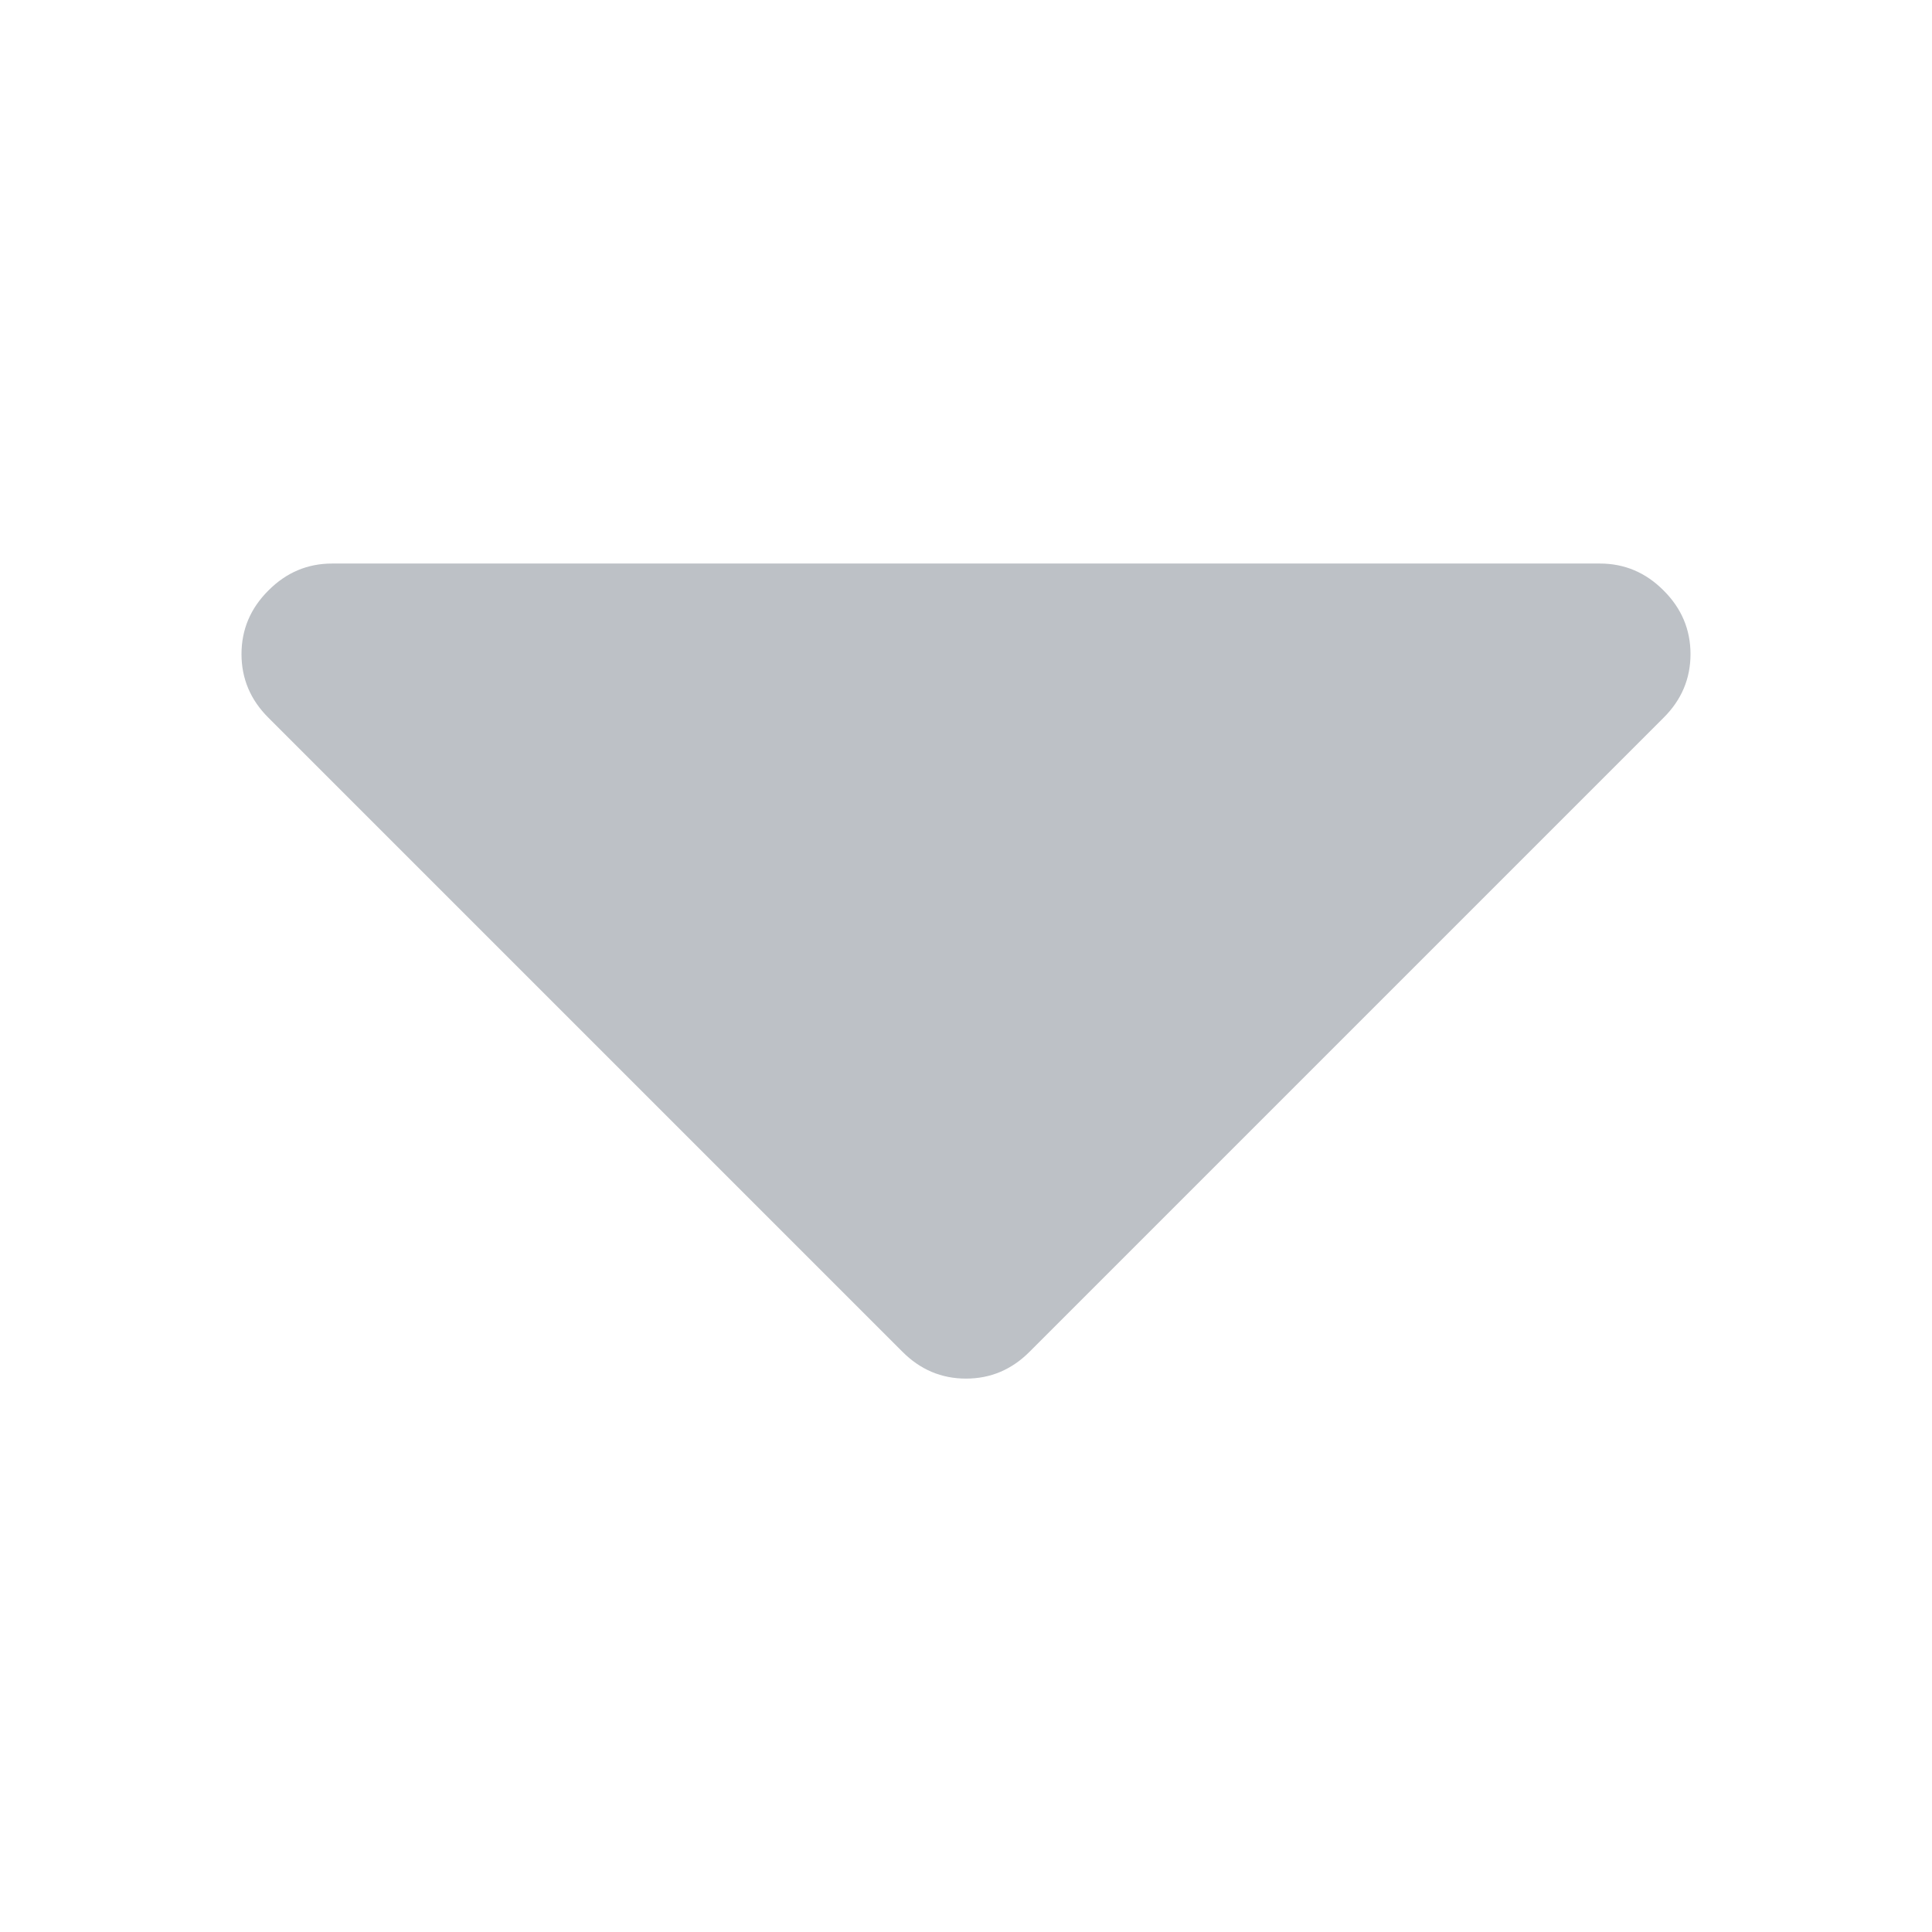
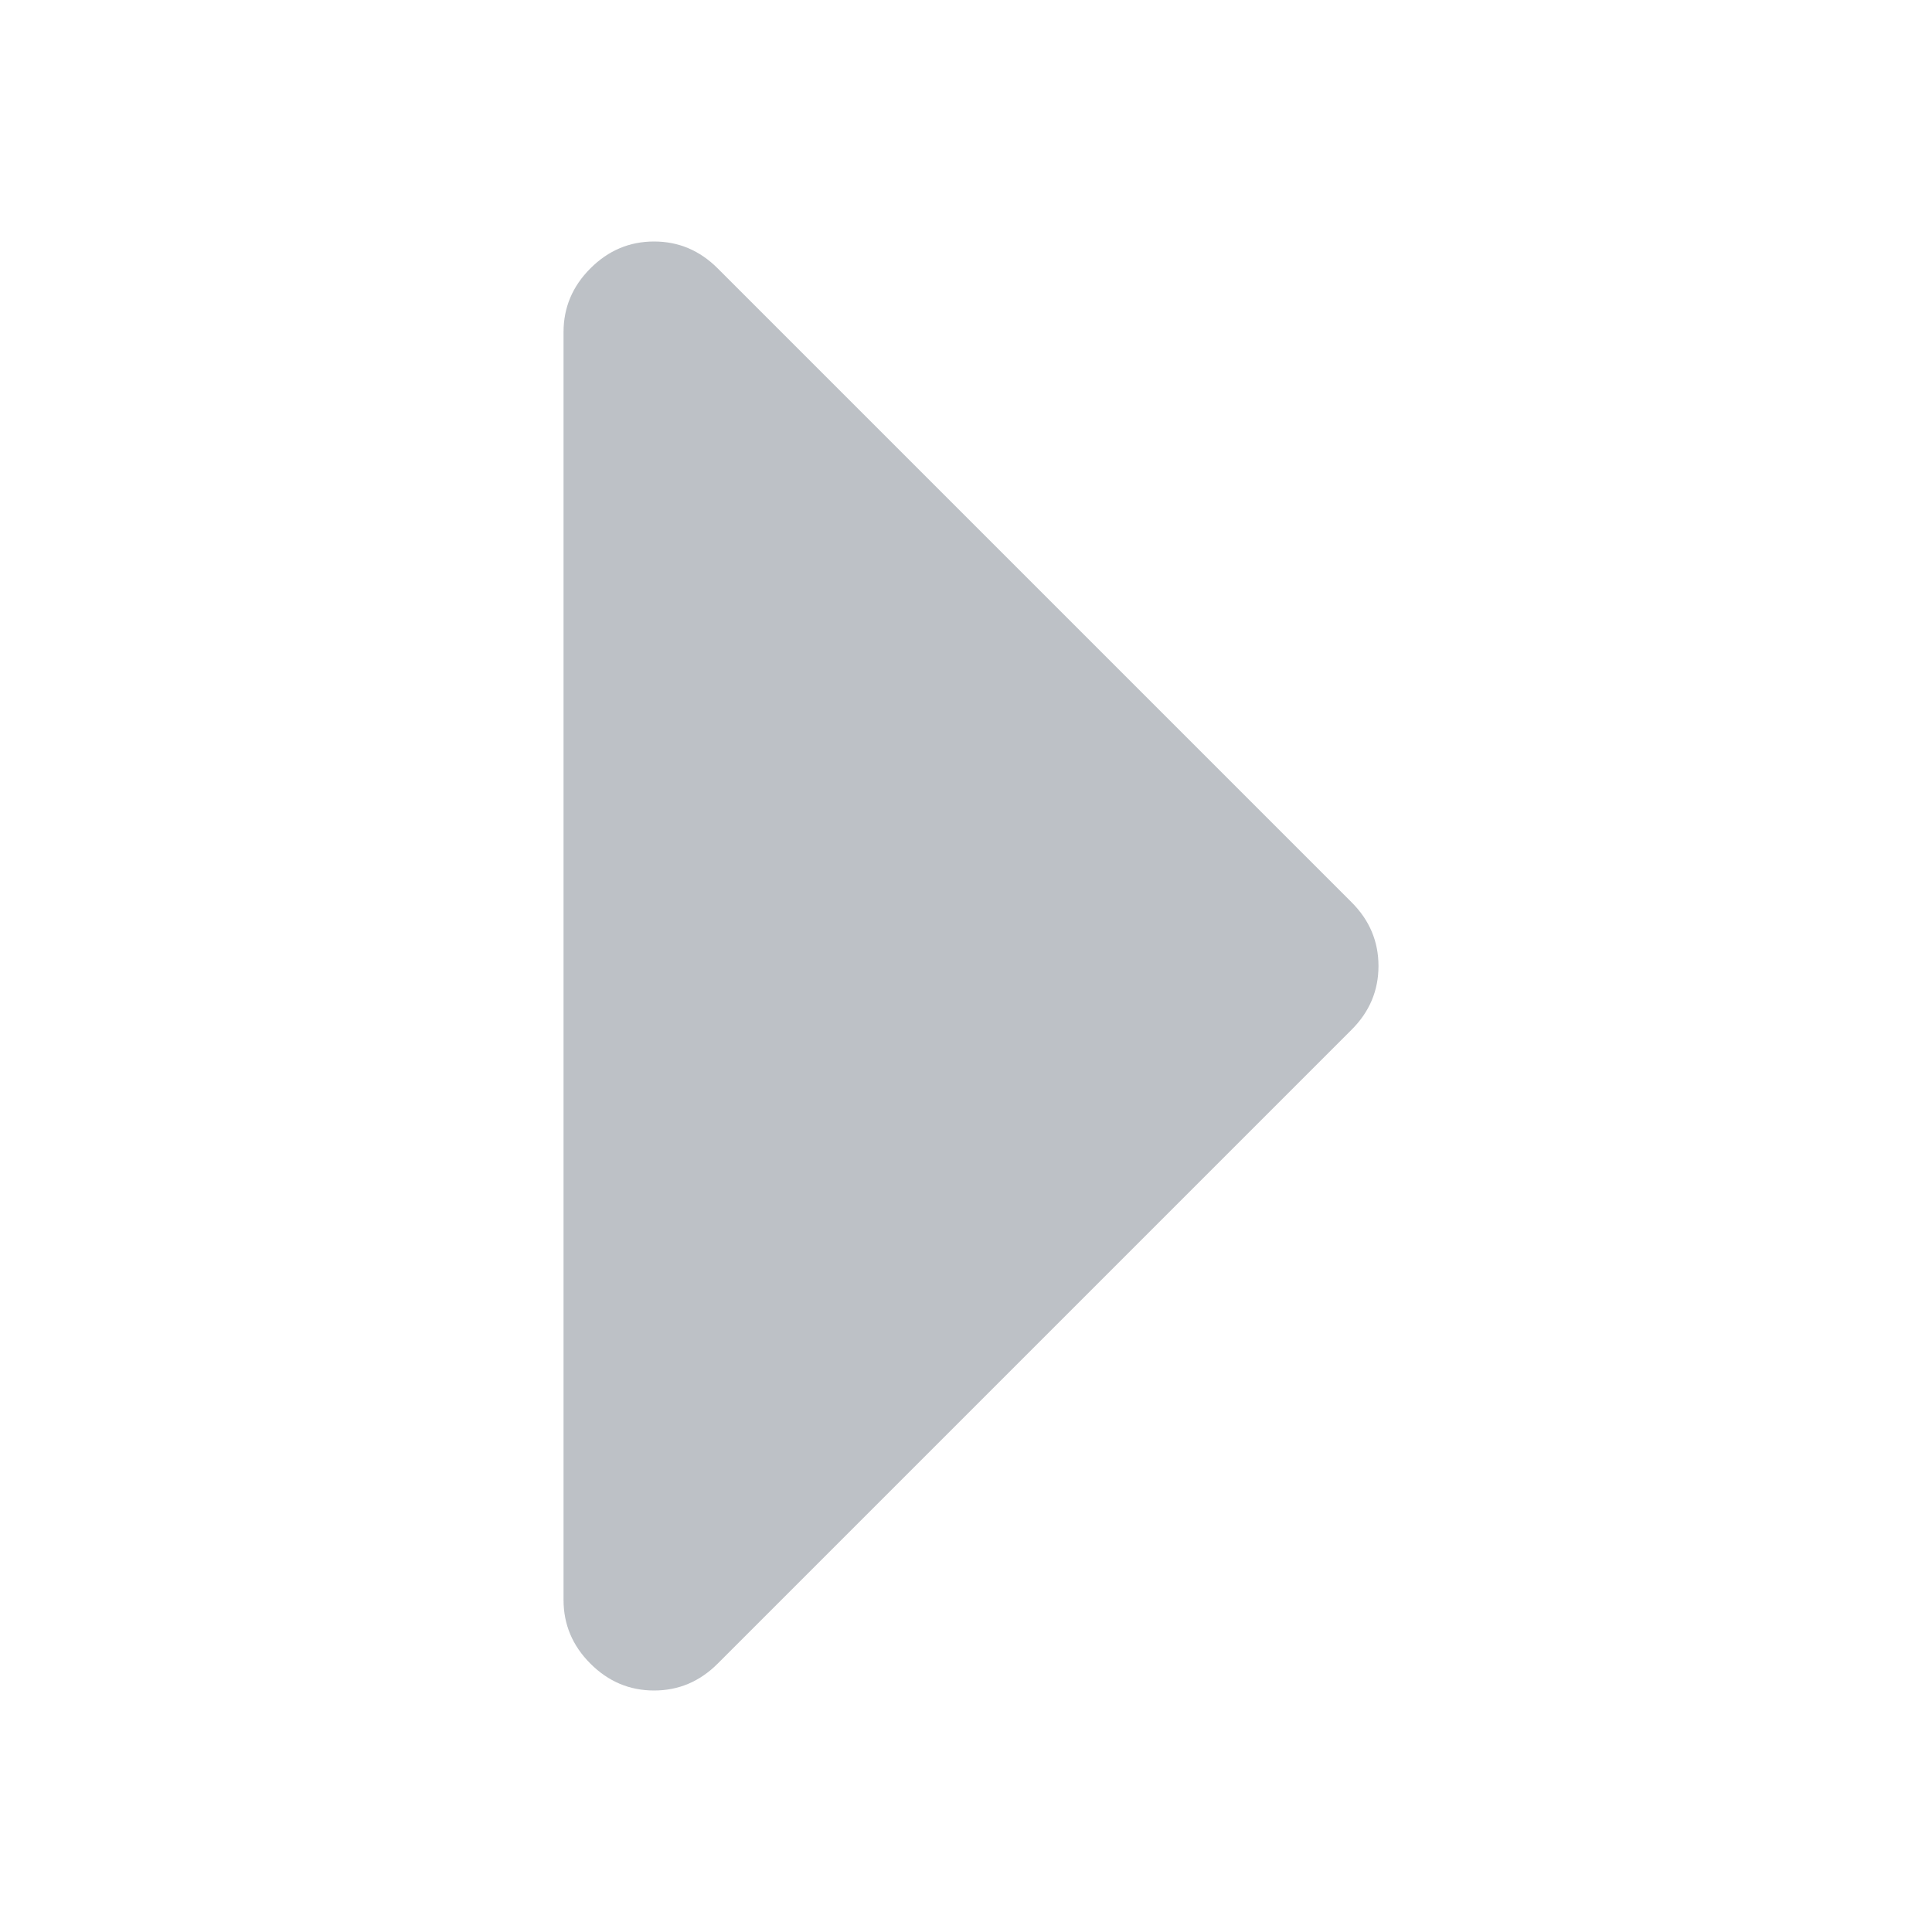
<svg xmlns="http://www.w3.org/2000/svg" width="16" height="16" viewBox="0 0 16 16" fill="none">
-   <path fill-rule="evenodd" clip-rule="evenodd" d="M8 11.417C8.203 11.417 8.379 11.343 8.527 11.194L13.777 5.944C13.926 5.796 14 5.62 14 5.417C14 5.214 13.926 5.038 13.777 4.89C13.629 4.741 13.453 4.667 13.25 4.667L2.75 4.667C2.547 4.667 2.371 4.741 2.223 4.89C2.074 5.038 2 5.214 2 5.417C2 5.62 2.074 5.796 2.223 5.944L7.473 11.194C7.621 11.343 7.797 11.417 8 11.417Z" fill="#BDC1C6" />
+   <path fill-rule="evenodd" clip-rule="evenodd" d="M11.416 8C11.416 7.797 11.342 7.621 11.194 7.473L5.944 2.223C5.795 2.074 5.62 2 5.417 2C5.213 2 5.038 2.074 4.889 2.223C4.741 2.371 4.667 2.547 4.667 2.75L4.667 13.25C4.667 13.453 4.741 13.629 4.889 13.777C5.038 13.926 5.213 14 5.417 14C5.62 14 5.795 13.926 5.944 13.777L11.194 8.527C11.342 8.379 11.416 8.203 11.416 8Z" fill="#BDC1C6" />
</svg>
